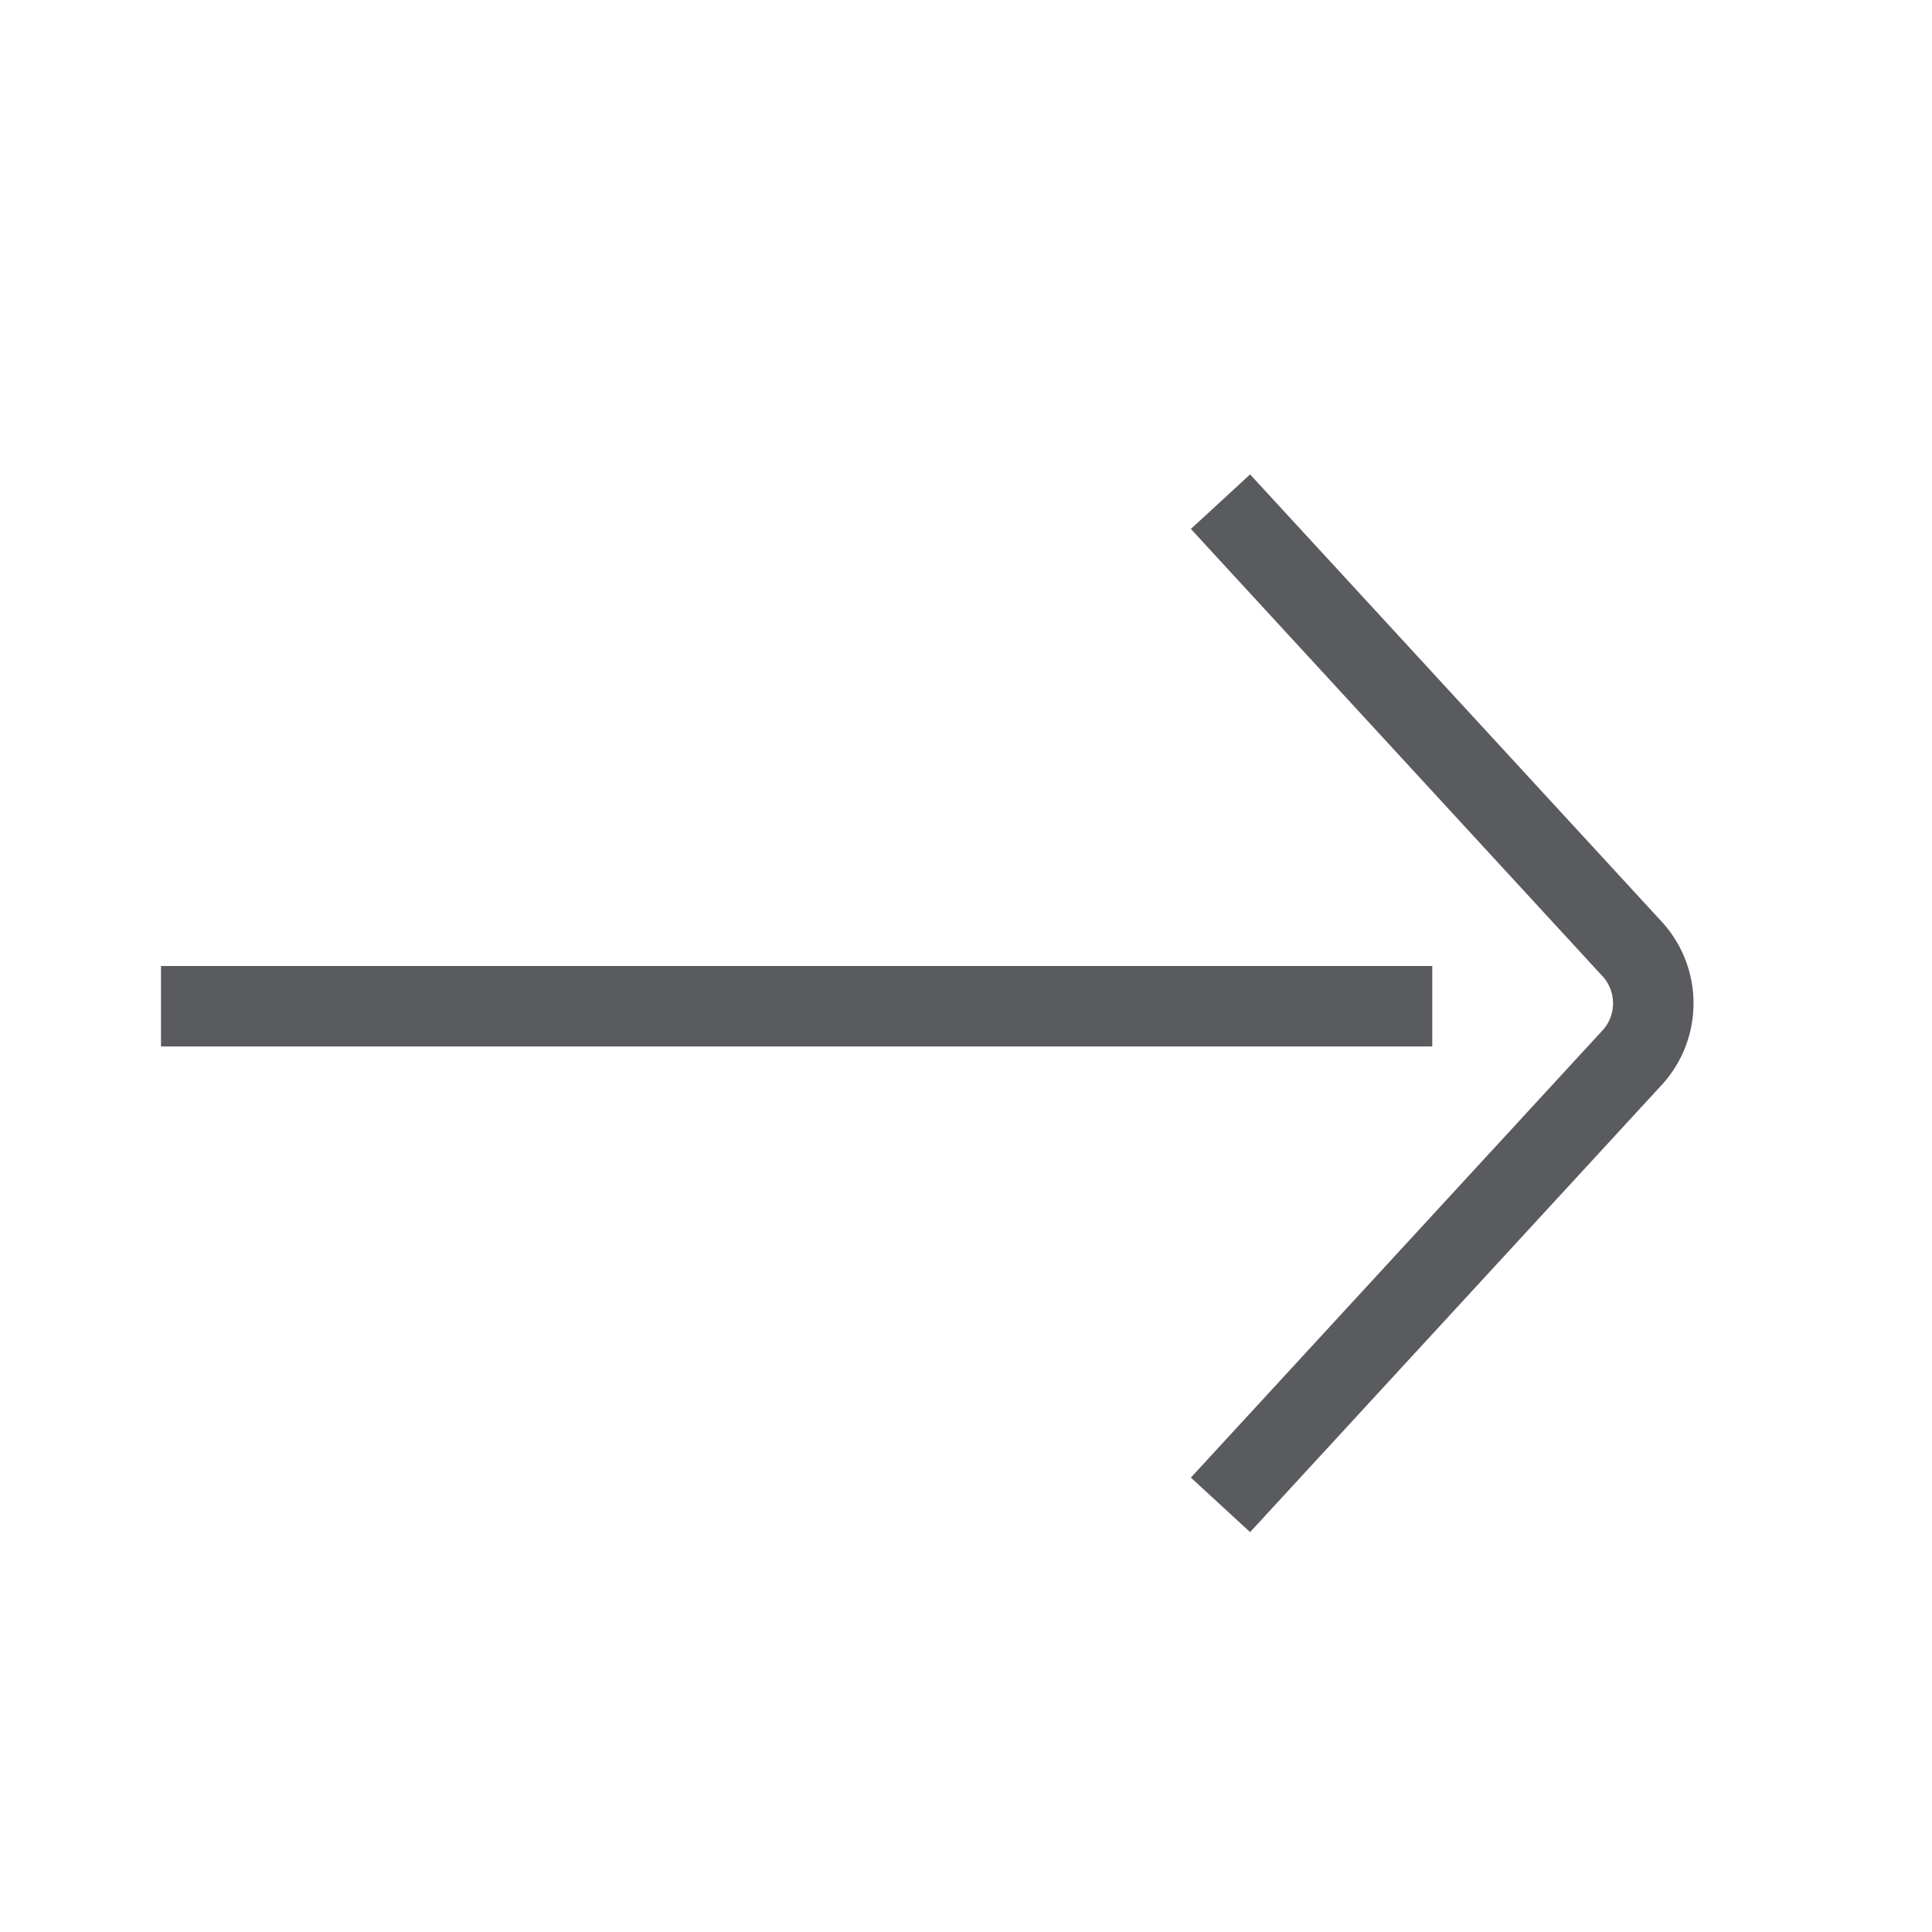
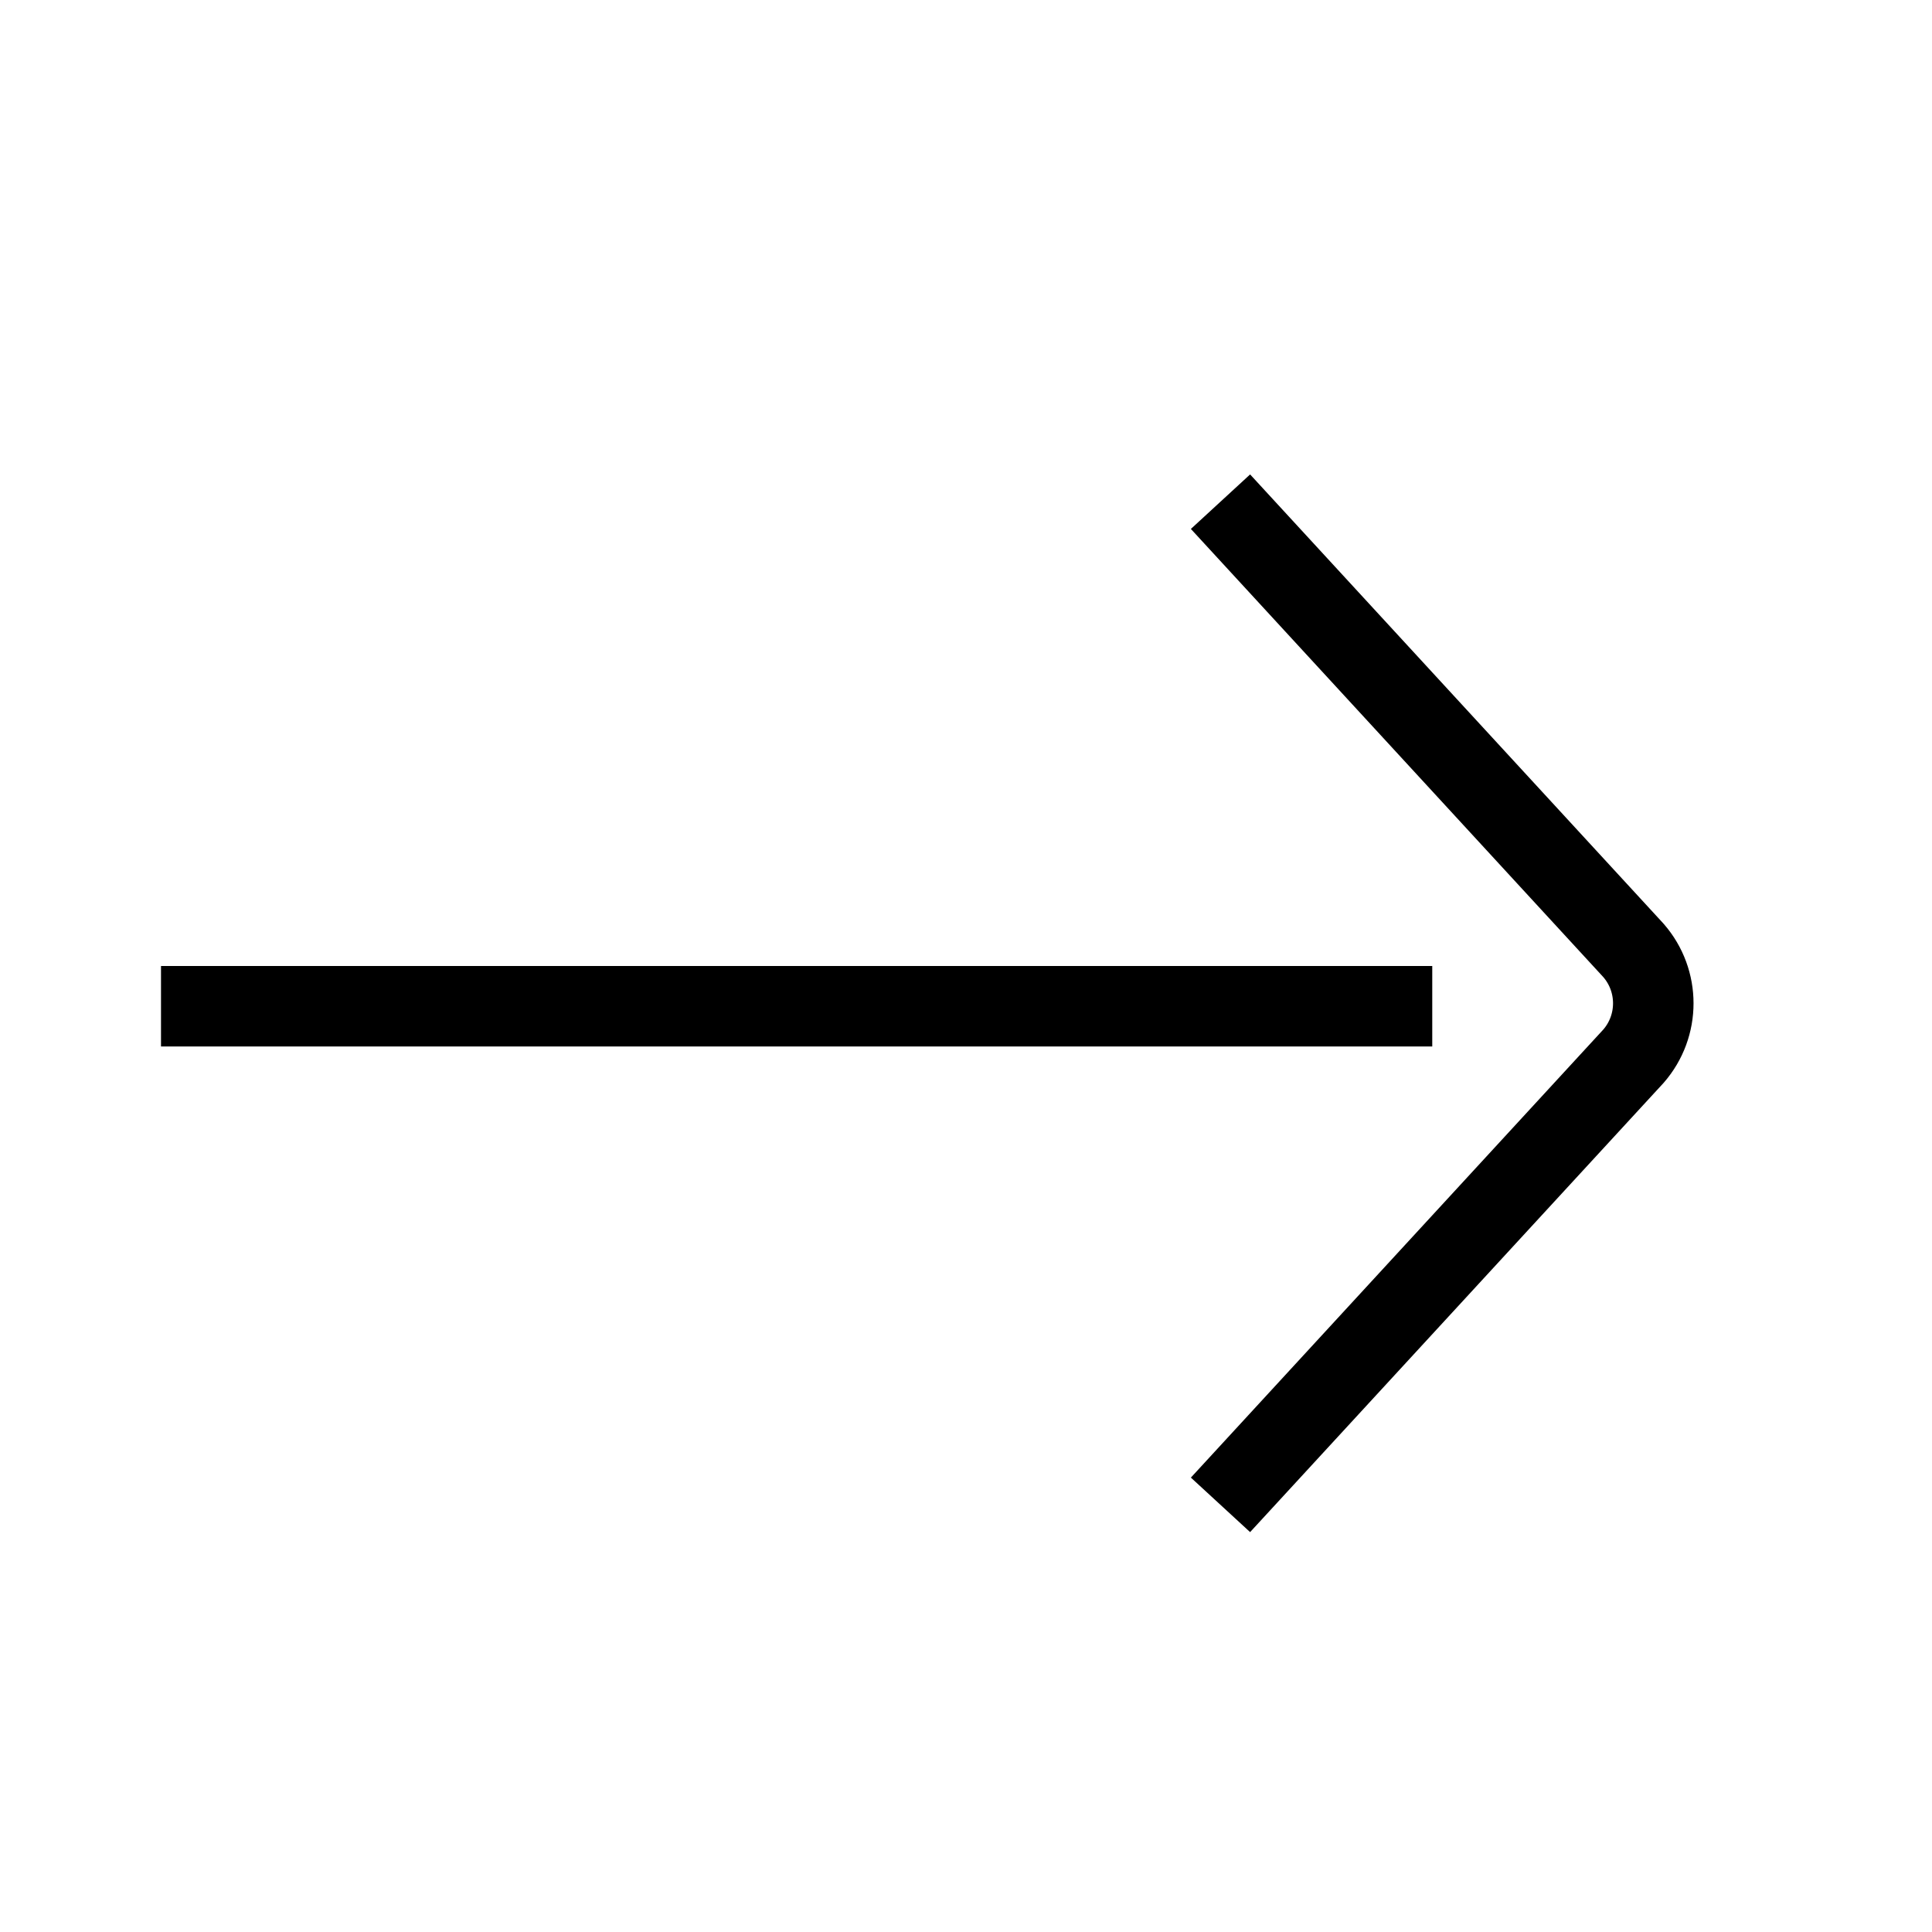
- <svg xmlns="http://www.w3.org/2000/svg" viewBox="0 0 24 24">
-   <line x1="17.292" y1="12.5" x2="2.5" y2="12.5" fill="none" stroke="#5a5b5e" stroke-linecap="square" stroke-linejoin="round" />
-   <path d="M15.5,6.6l4.792,5.207a1,1,0,0,1,0,1.313L15.5,18.326" fill="none" stroke="#5a5b5e" stroke-linecap="square" stroke-linejoin="round" />
+ <svg xmlns="http://www.w3.org/2000/svg" id="target" viewBox="0 0 24 24">
+   <line x1="17.292" y1="12.5" x2="2.5" y2="12.5" fill="none" stroke="currentColor" stroke-linecap="square" stroke-linejoin="round" />
+   <path d="M15.5,6.6l4.792,5.207a1,1,0,0,1,0,1.313L15.5,18.326" fill="none" stroke="currentColor" stroke-linecap="square" stroke-linejoin="round" />
</svg>
